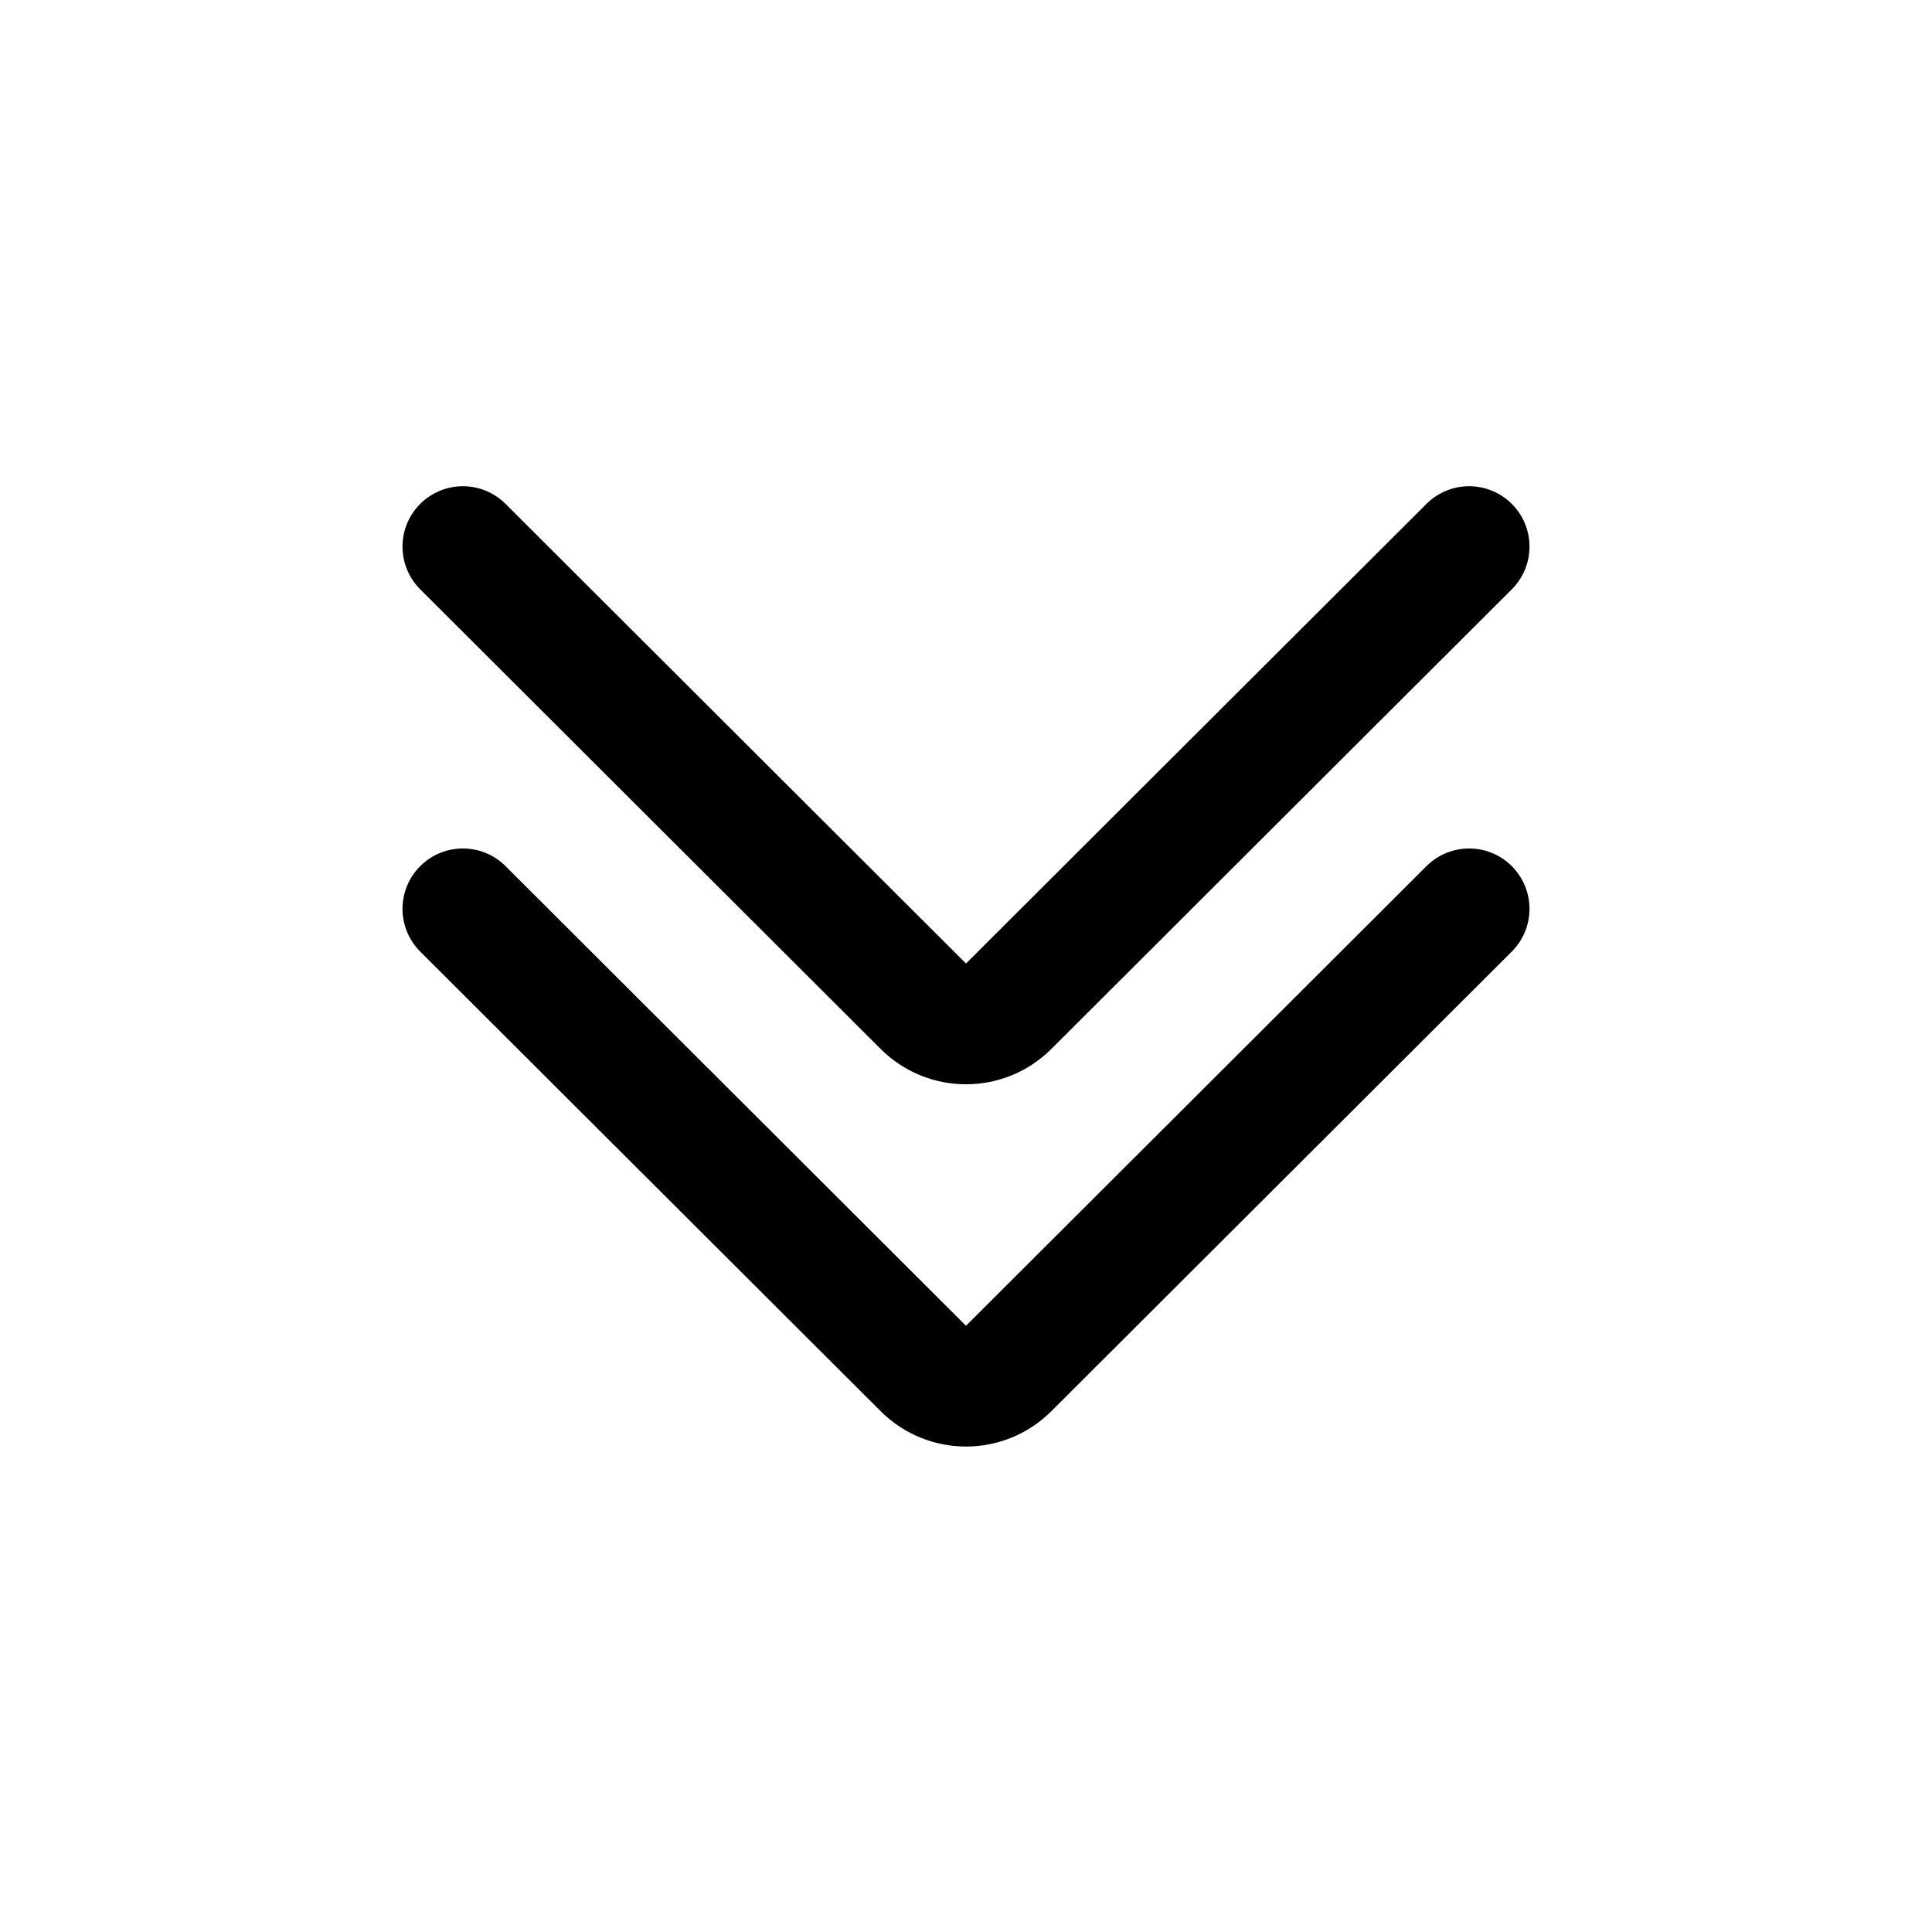
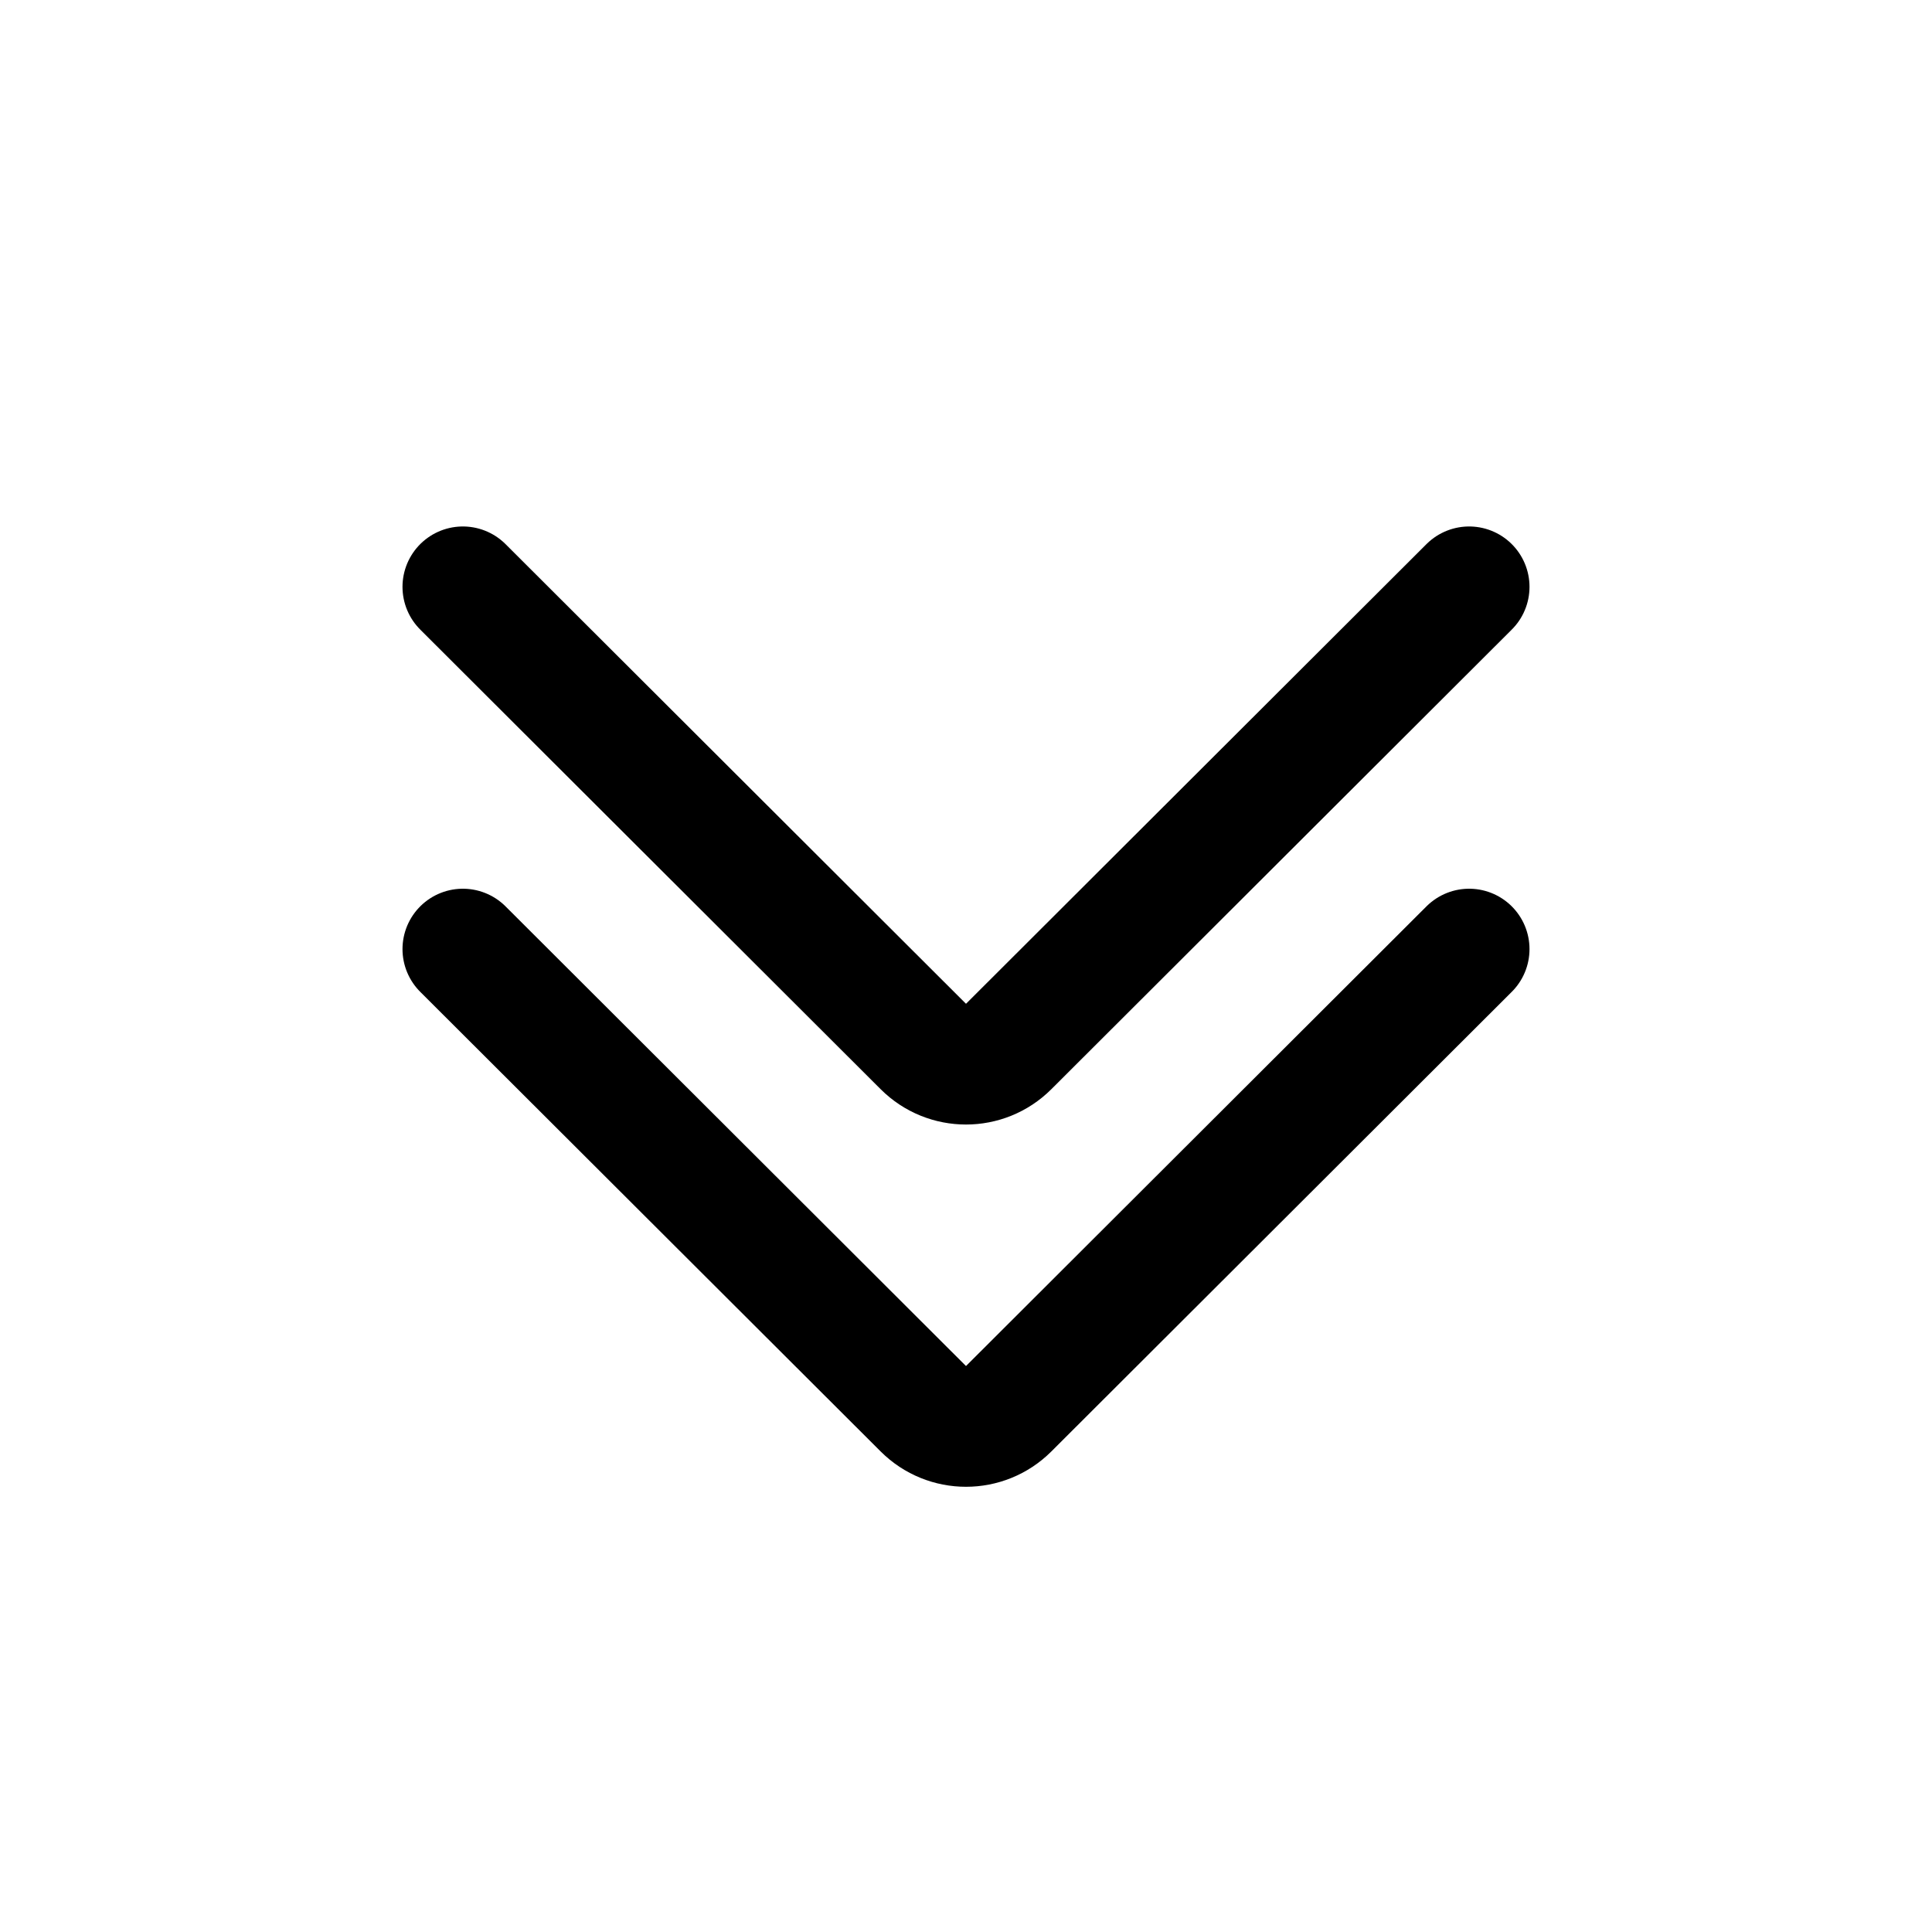
<svg xmlns="http://www.w3.org/2000/svg" viewBox="0 0 24 24" fill="none" stroke="currentColor" stroke-width="1.5" stroke-linecap="round" stroke-linejoin="round">
-   <path d="M5.75 6.79L11.47 12.5A0.75 0.75 0 0 0 12.53 12.5L18.25 6.79" />
-   <path d="M5.75 11.29L11.47 17A0.75 0.75 0 0 0 12.53 17L18.25 11.29" />
+   <path d="M5.75 7.29L11.47 13A0.75 0.75 0 0 0 12.53 13L18.25 7.29" />
+   <path d="M5.75 11.79L11.47 17.5A0.75 0.75 0 0 0 12.53 17.5L18.25 11.79" />
</svg>
